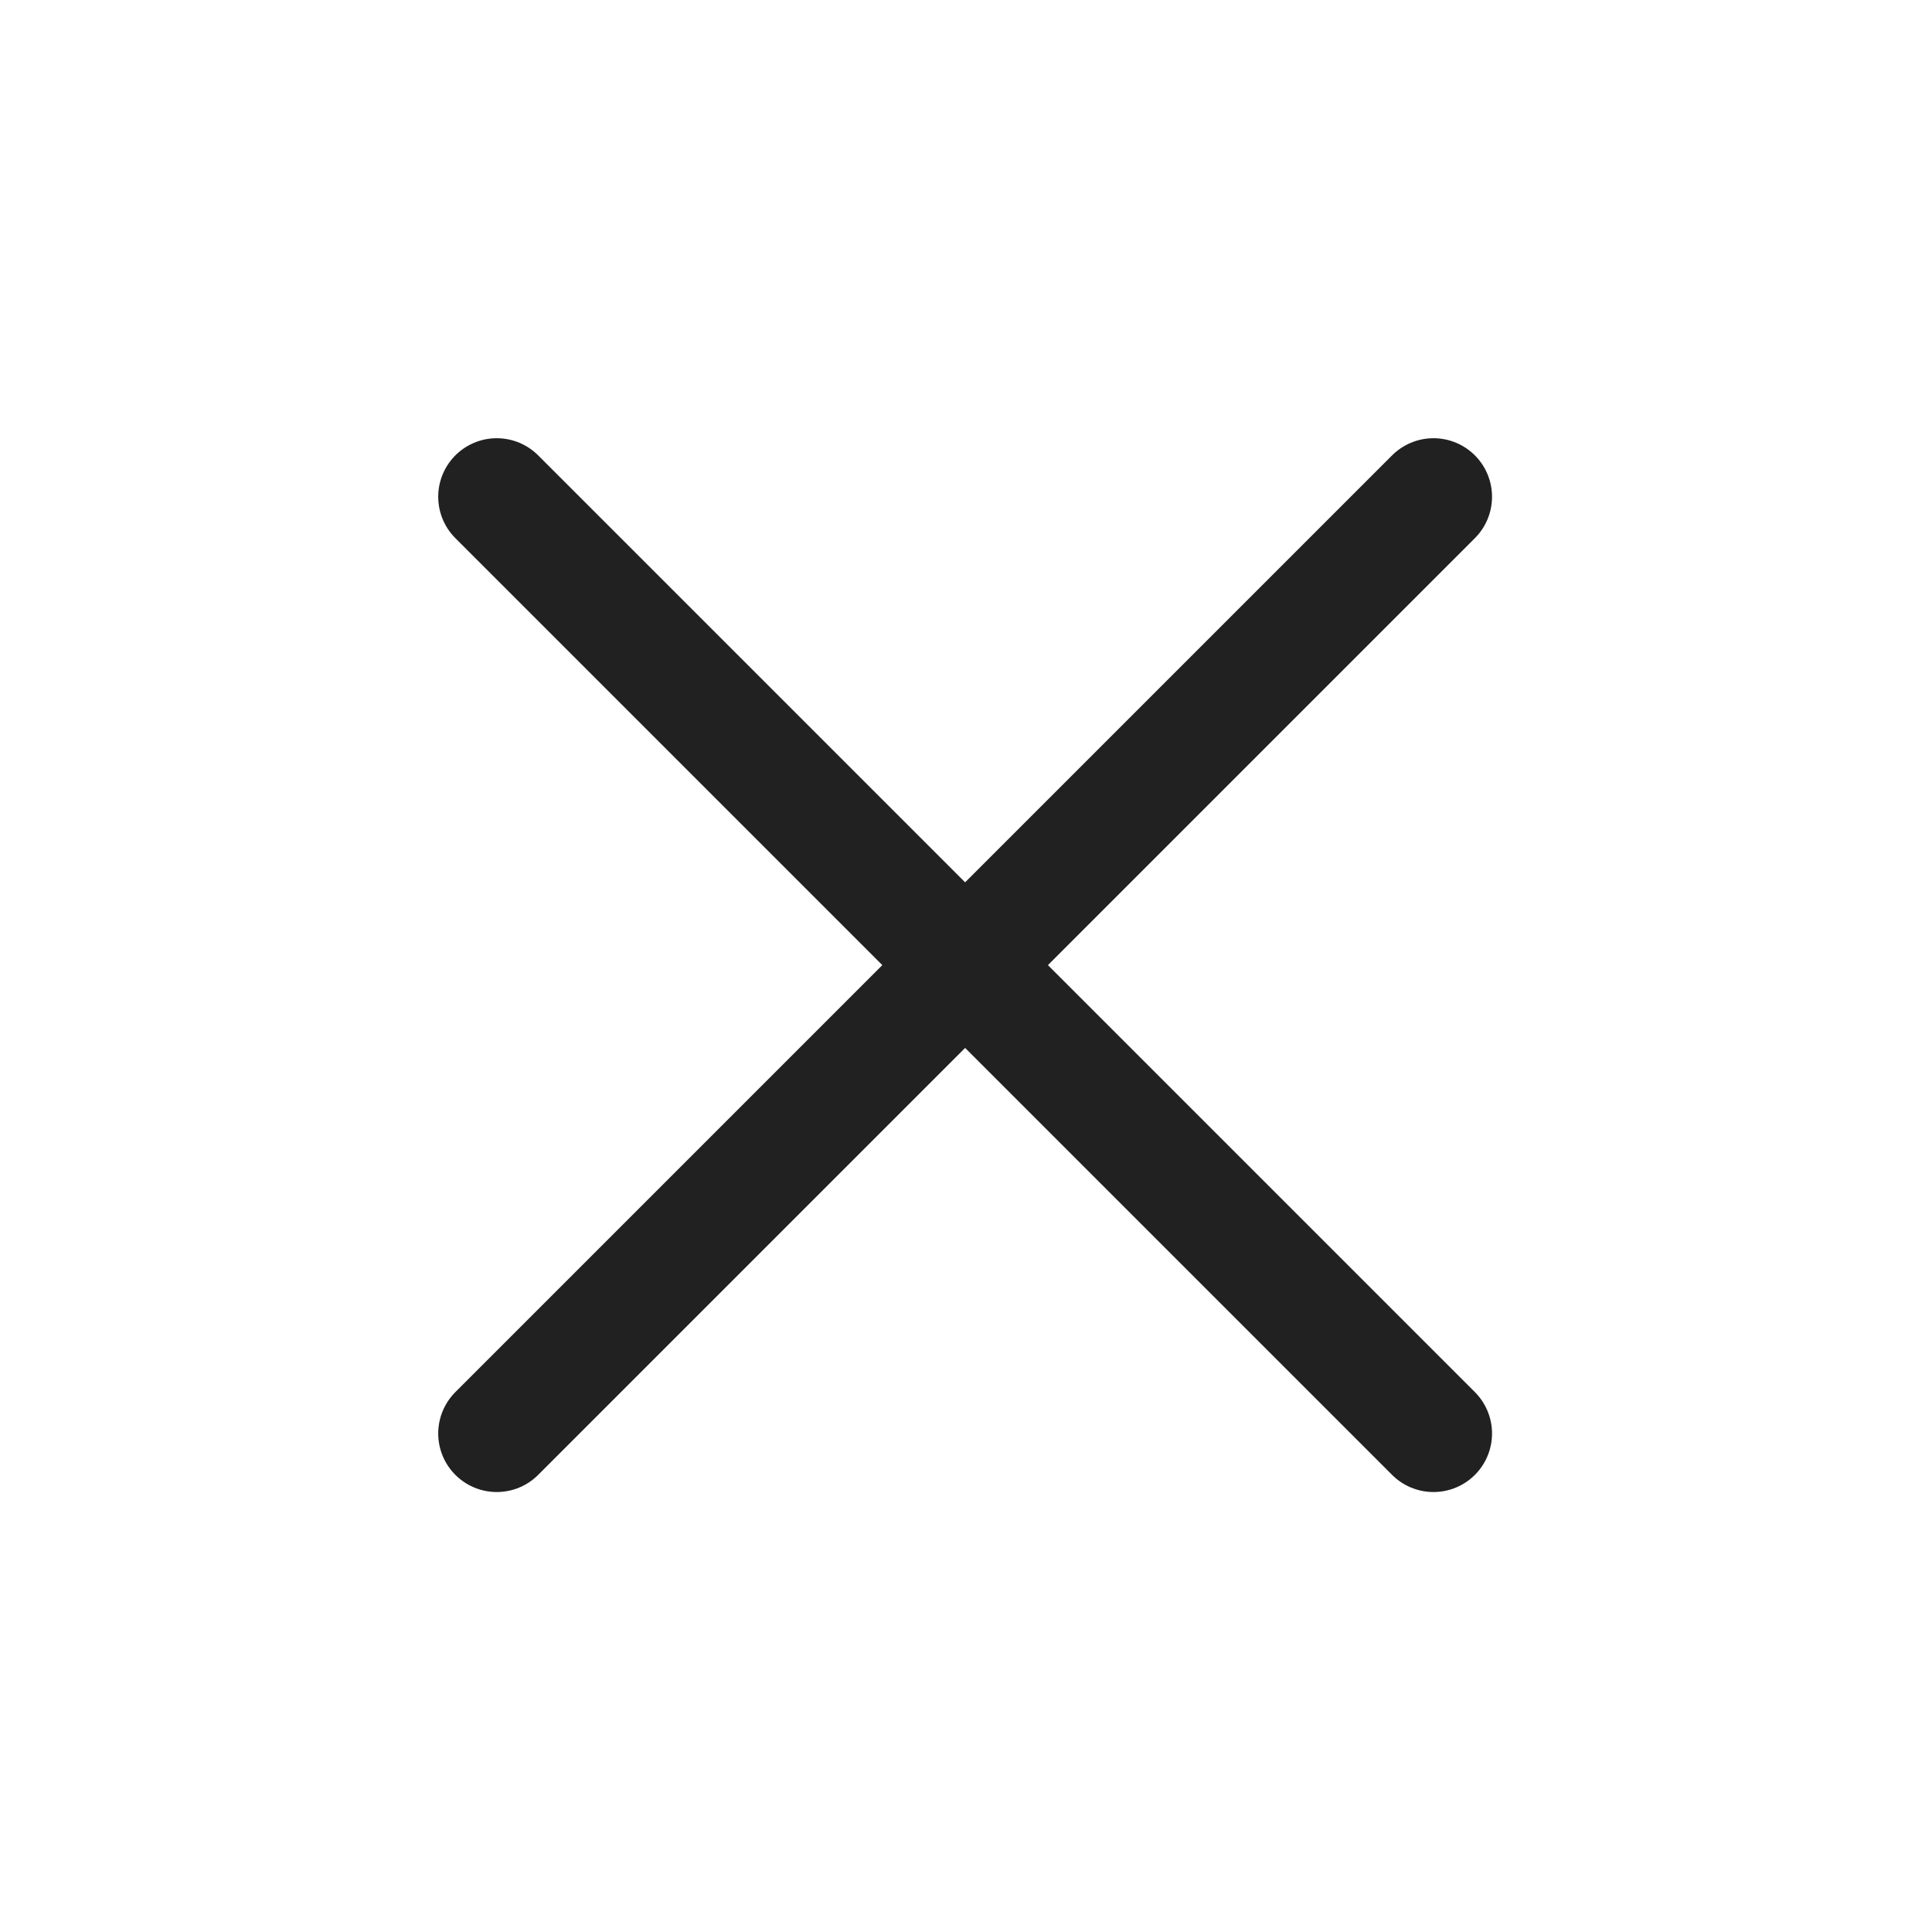
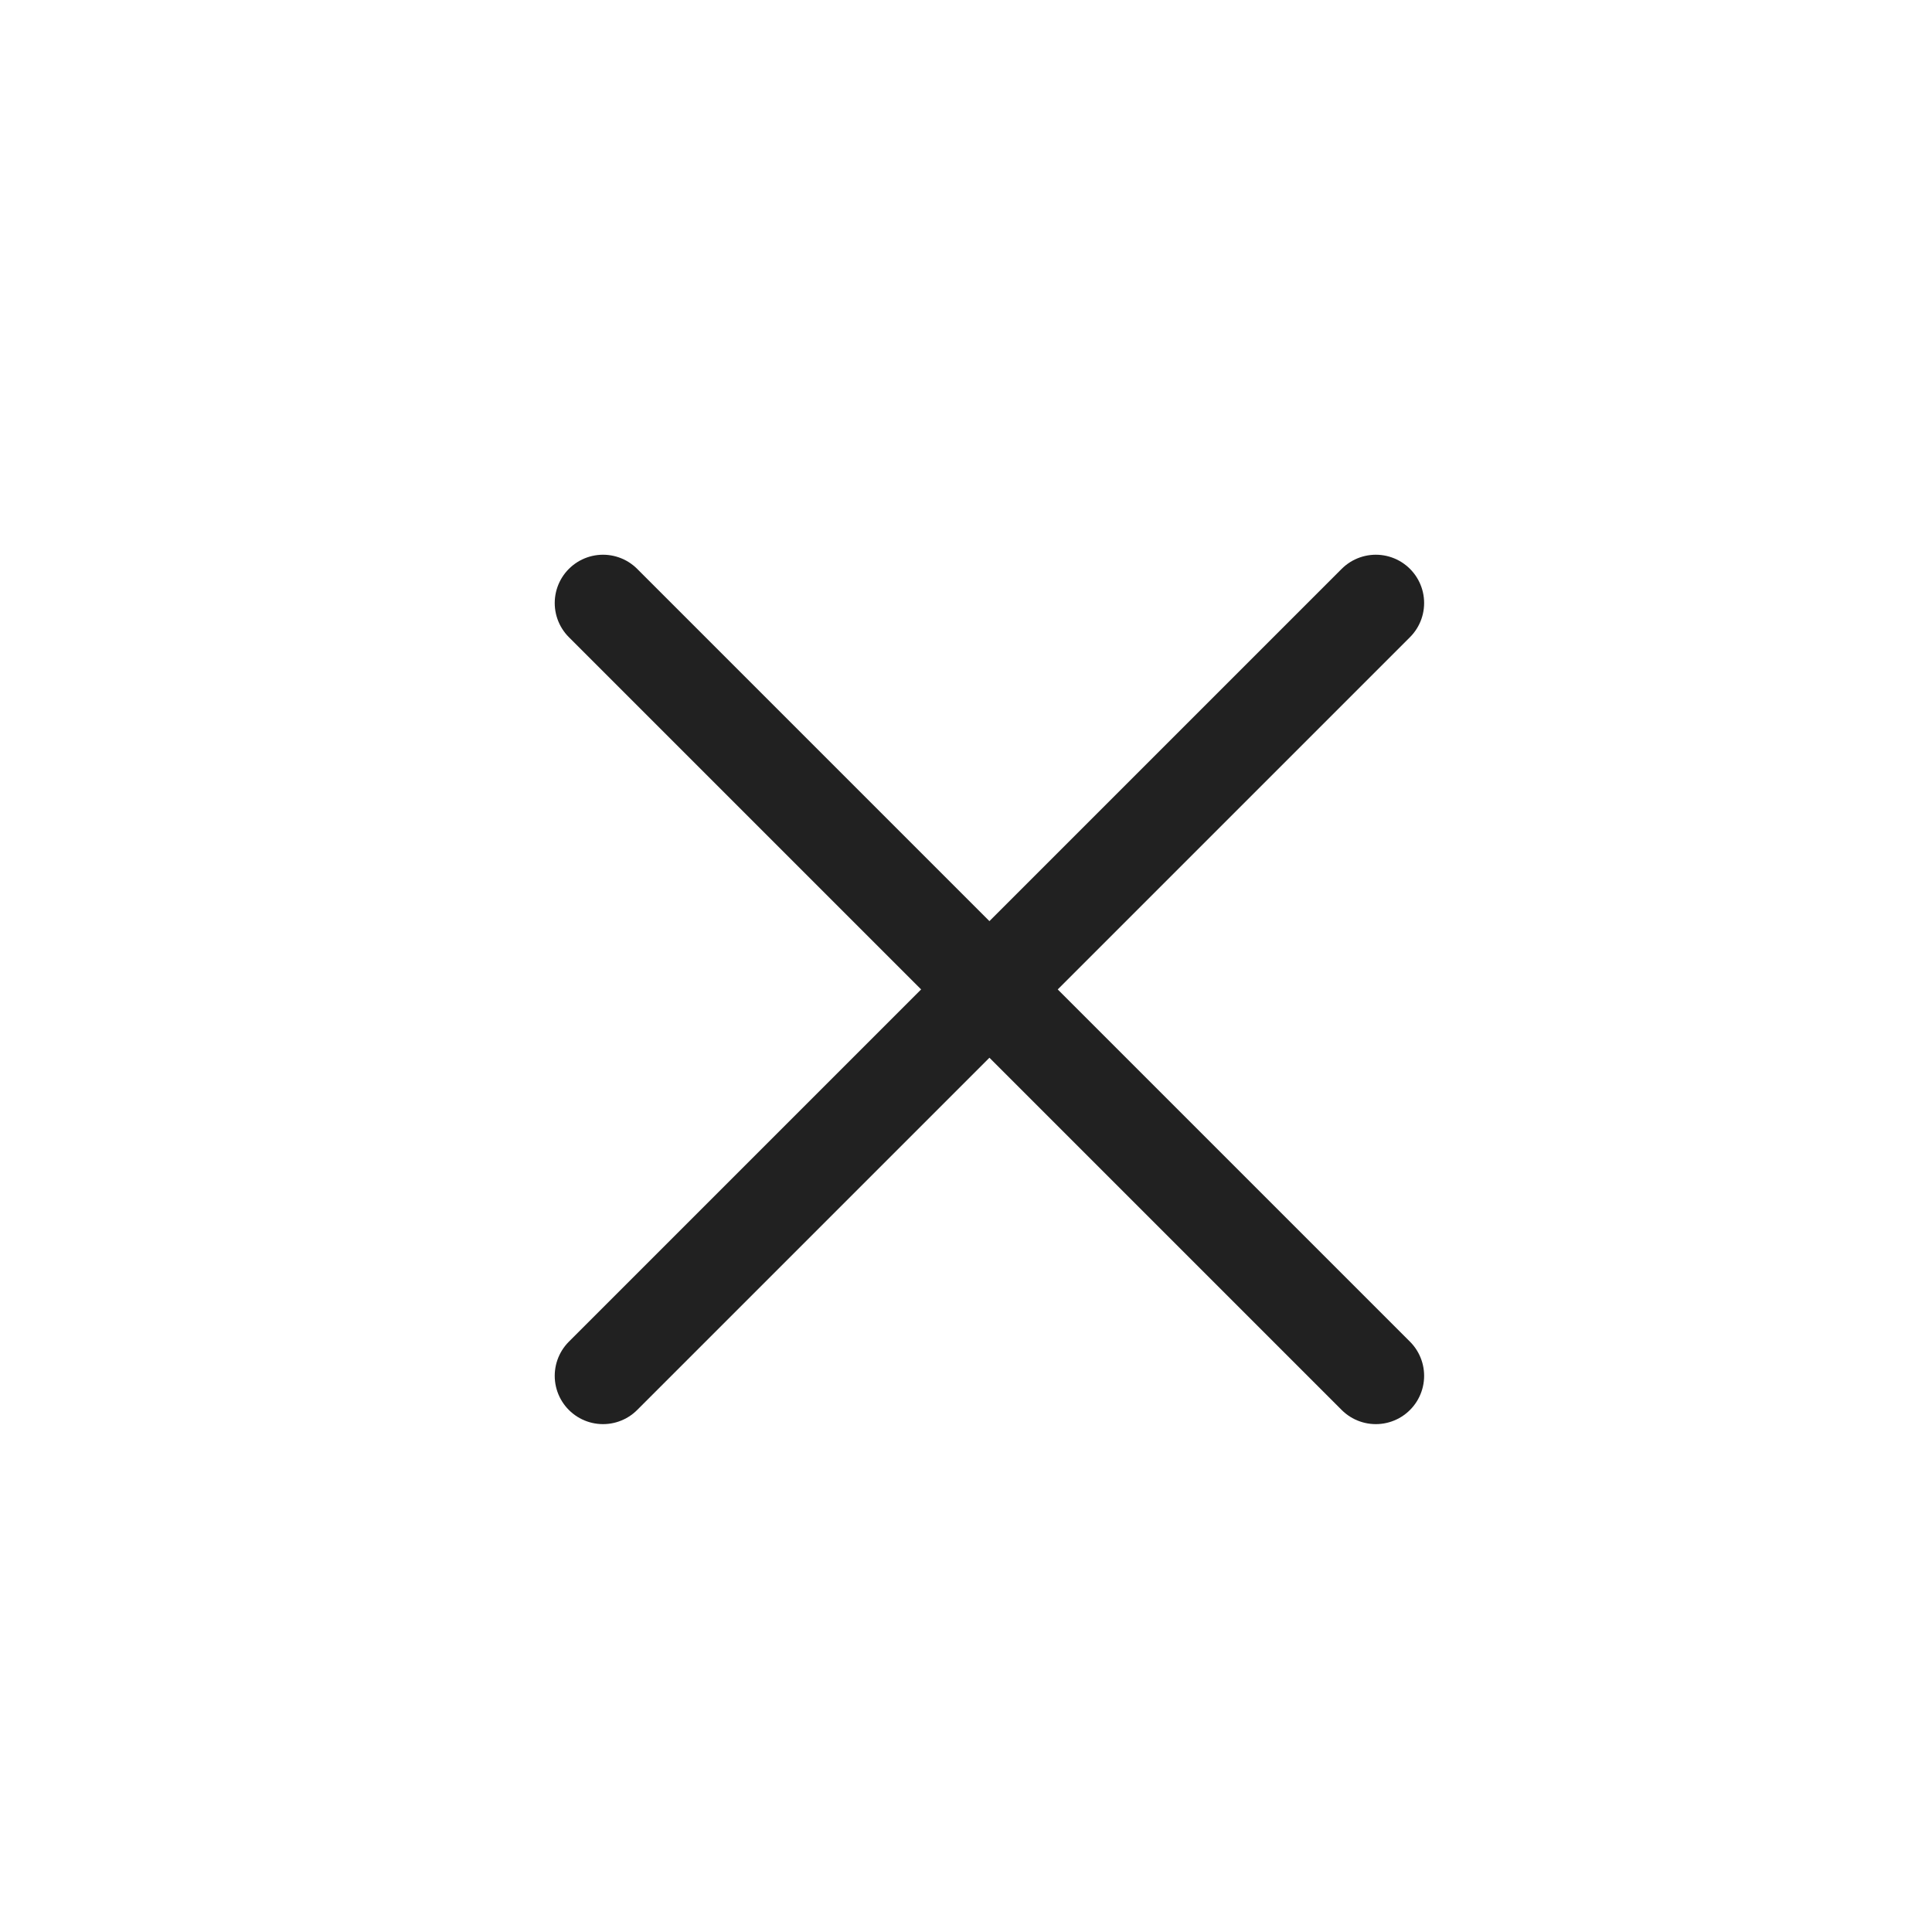
- <svg xmlns="http://www.w3.org/2000/svg" width="33" height="33" viewBox="0 0 33 33" fill="none">
-   <path d="M8.485 24.485L24.485 8.485" stroke="#212121" stroke-width="2" stroke-linecap="round" />
-   <path d="M24.485 24.485L8.485 8.485" stroke="#212121" stroke-width="2" stroke-linecap="round" />
+ <svg xmlns="http://www.w3.org/2000/svg" width="40" height="40" viewBox="0 0 40 40" fill="none">
+   <path d="M12.485 28.485L28.485 12.485" stroke="#212121" stroke-width="2" stroke-linecap="round" />
+   <path d="M28.485 28.485L12.485 12.485" stroke="#212121" stroke-width="2" stroke-linecap="round" />
</svg>
